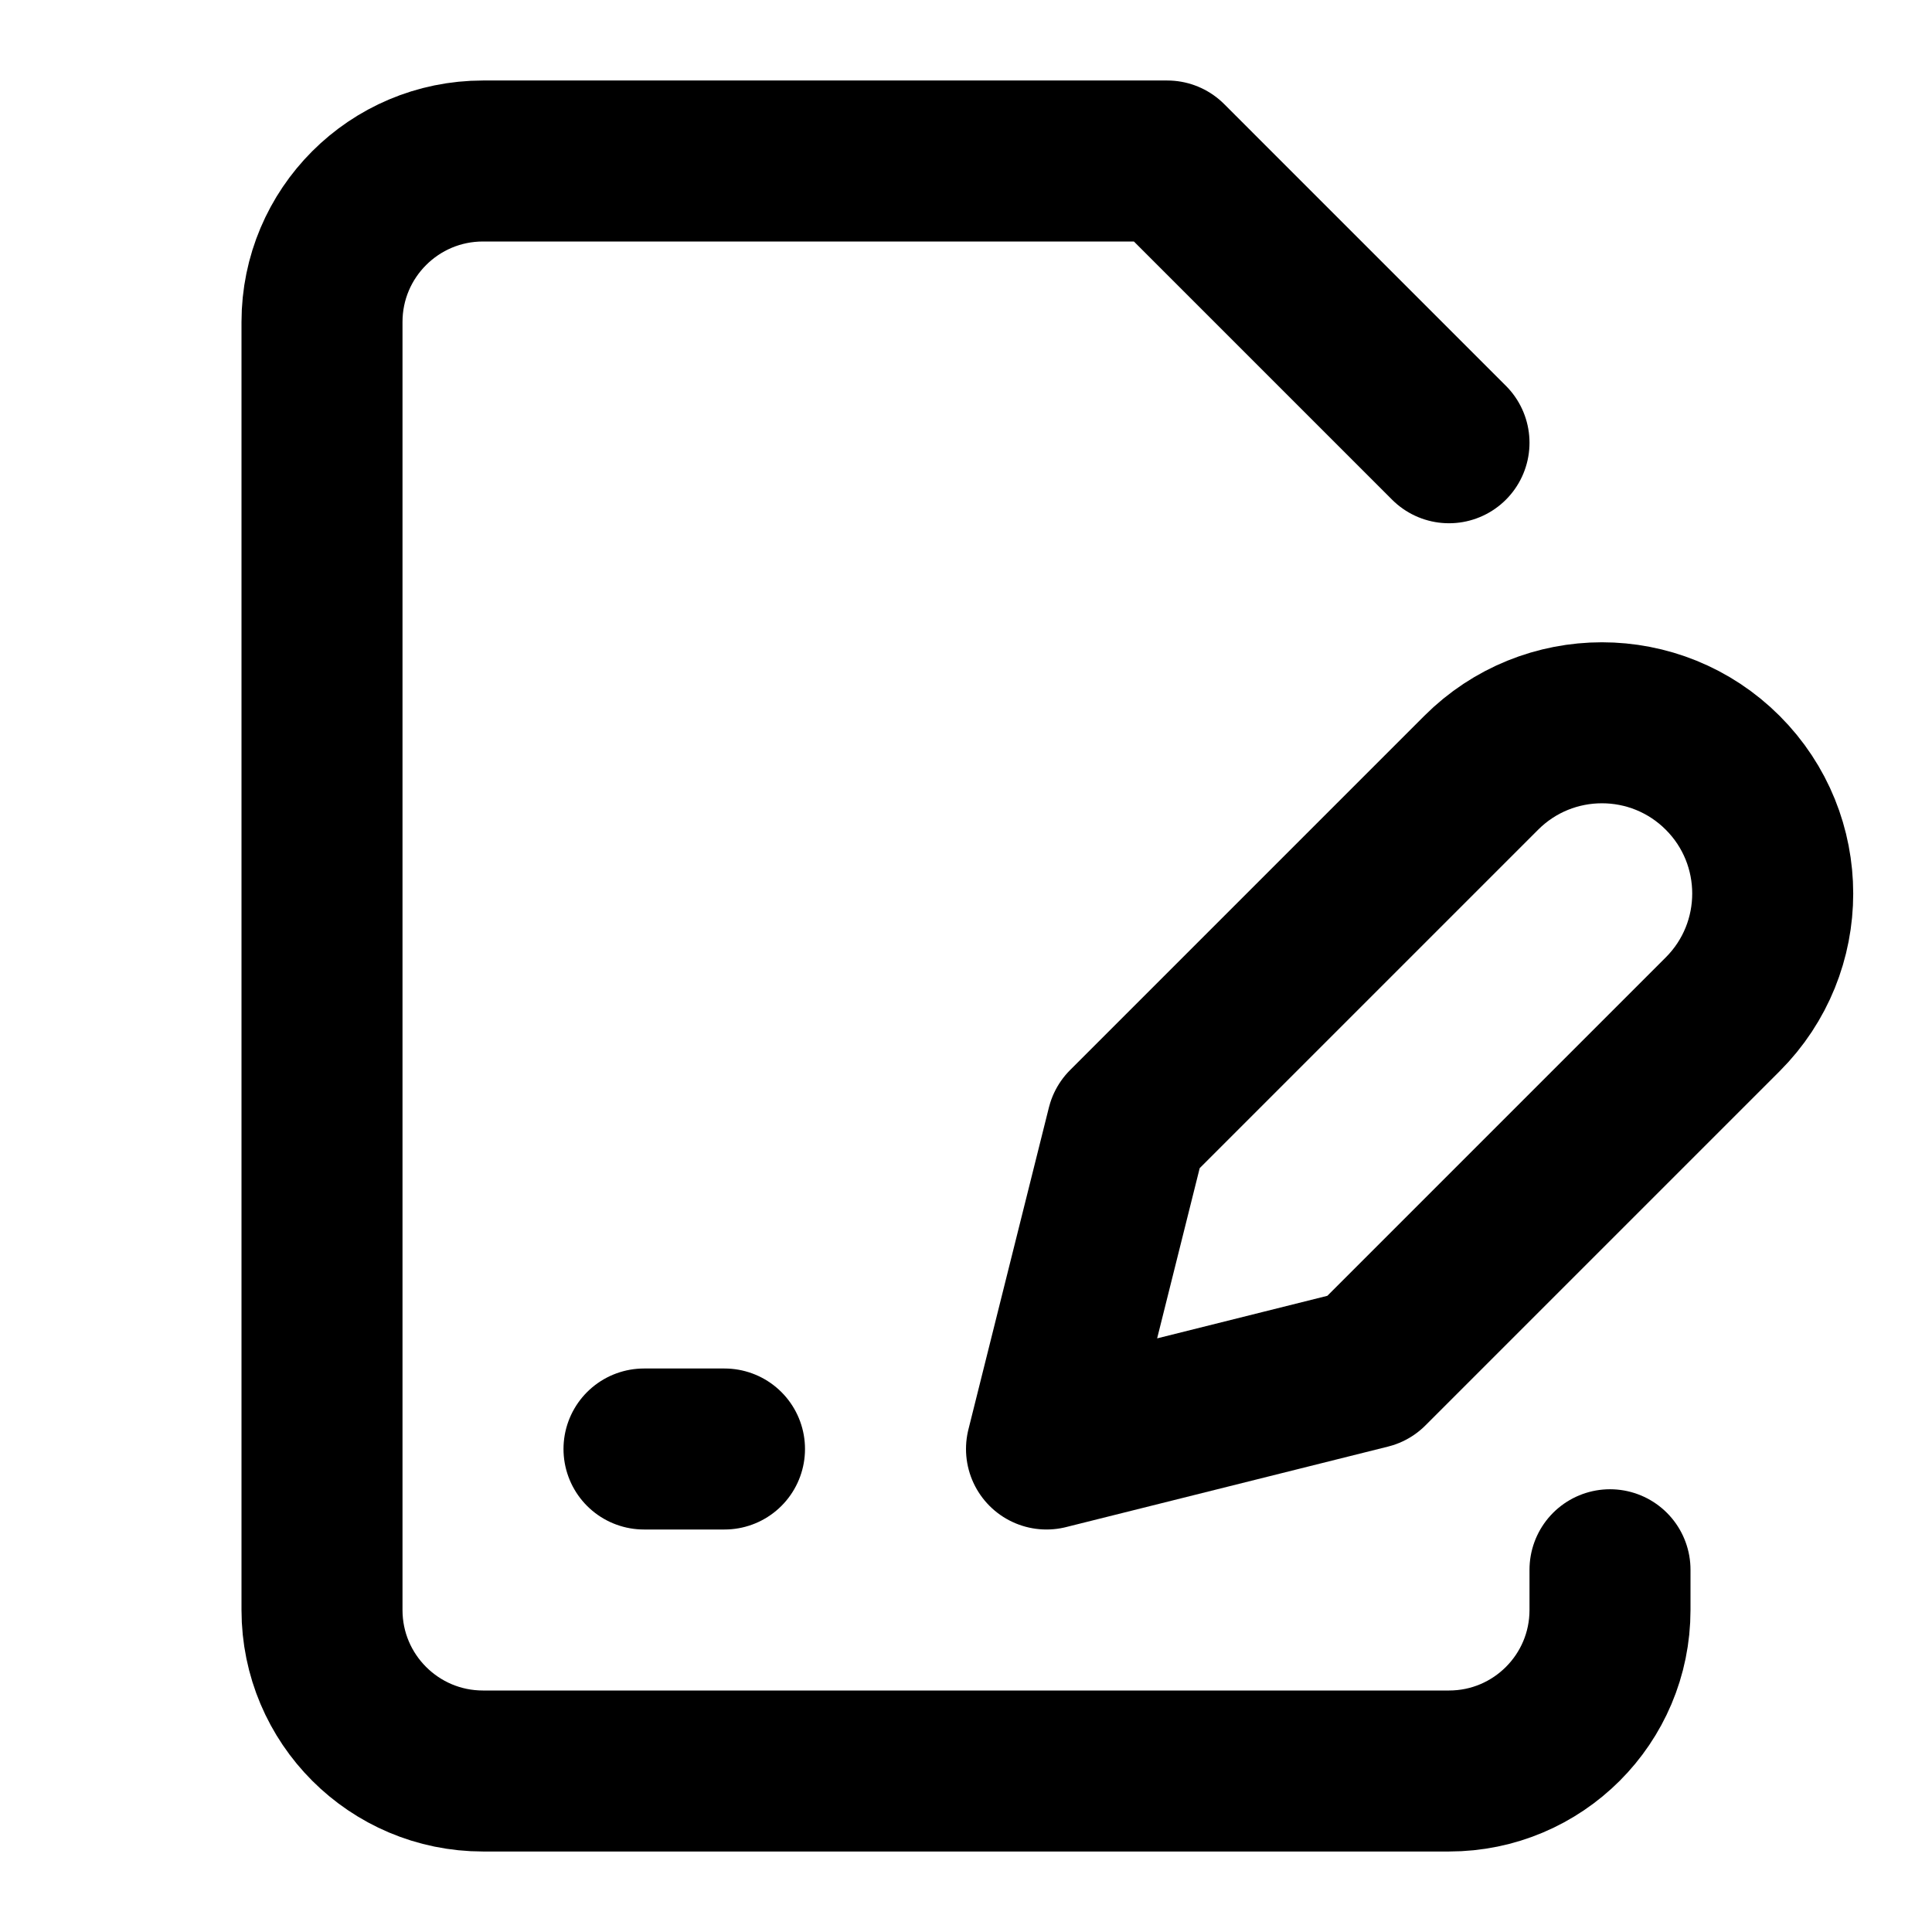
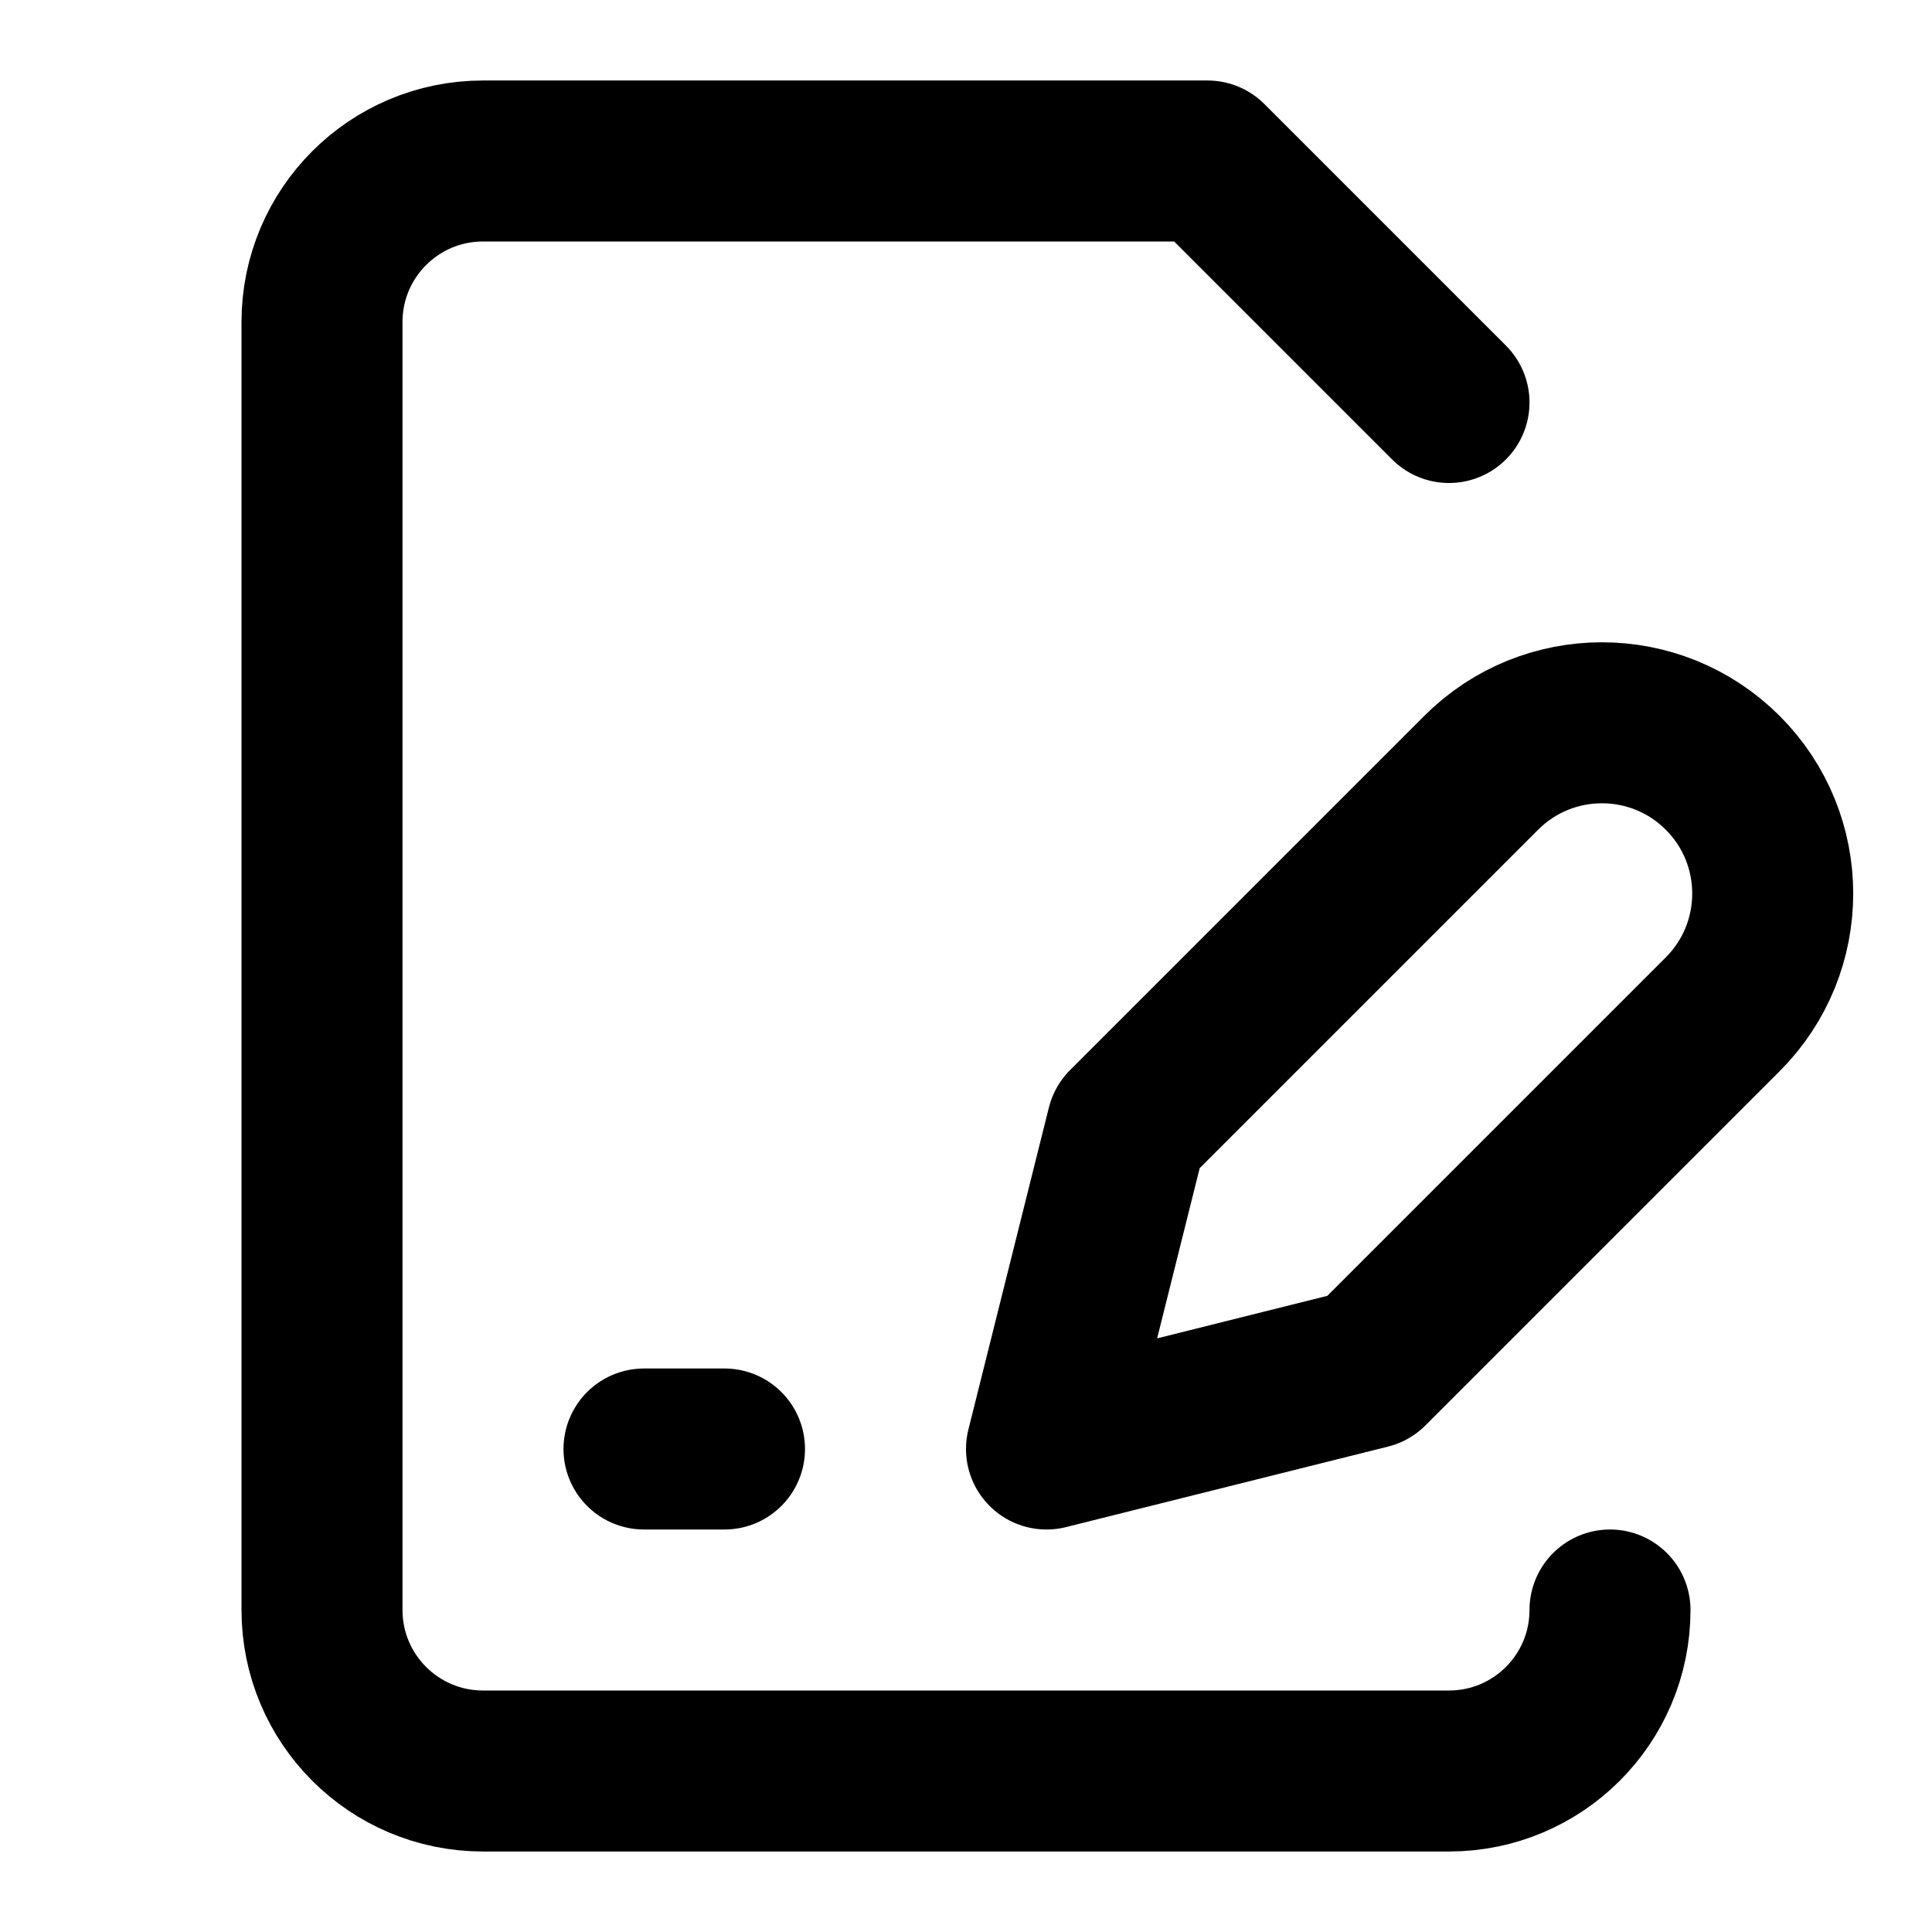
<svg xmlns="http://www.w3.org/2000/svg" width="24" height="24" viewBox="0 0 24 24" fill="none" stroke="currentColor" stroke-width="2" stroke-linecap="round" stroke-linejoin="round">
-   <path d="M20 19.5v.5a2 2 0 0 1-2 2H6a2 2 0 0 1-2-2V4a2 2 0 0 1 2-2h8.5L18 5.5" />
+   <path d="m18 5-3-3H6a2 2 0 0 0-2 2v16a2 2 0 0 0 2 2h12a2 2 0 0 0 2-2" />
  <path d="M8 18h1" />
-   <path d="M18.4 9.6a2 2 0 0 1 3 3L17 17l-4 1 1-4Z" />
+   <path d="M18.4 9.6a2 2 0 1 1 3 3L17 17l-4 1 1-4Z" />
</svg>
